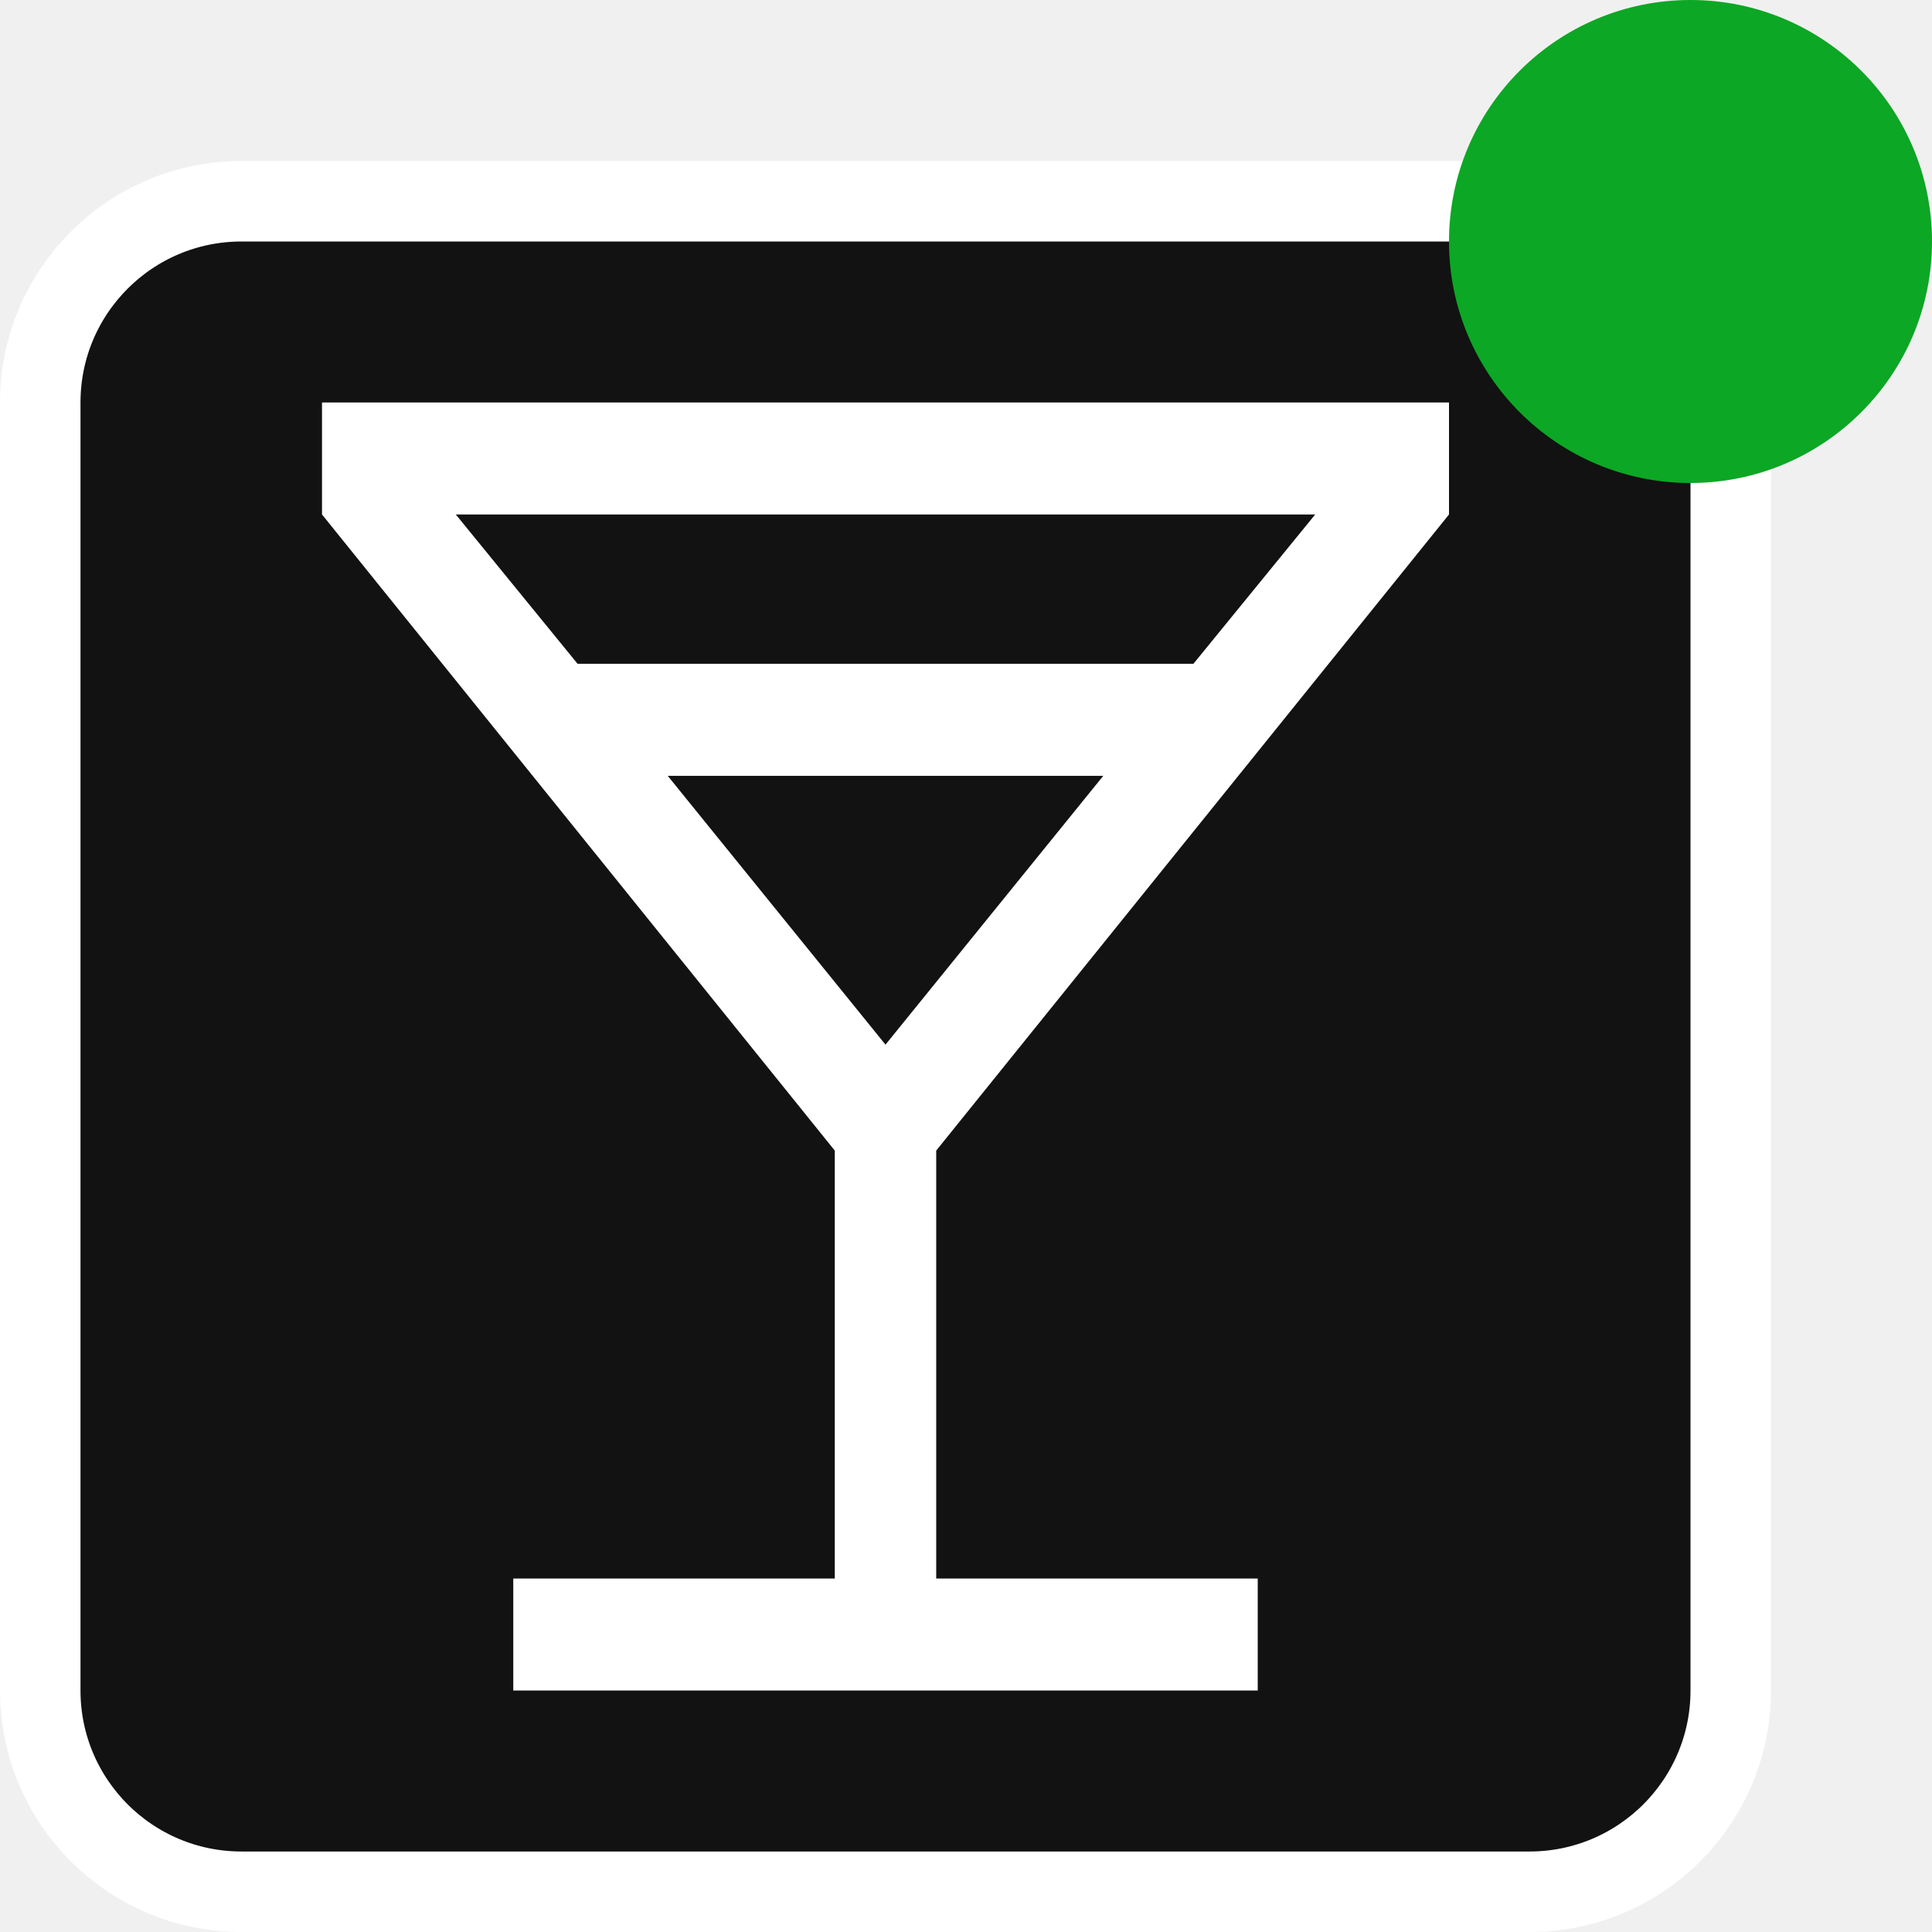
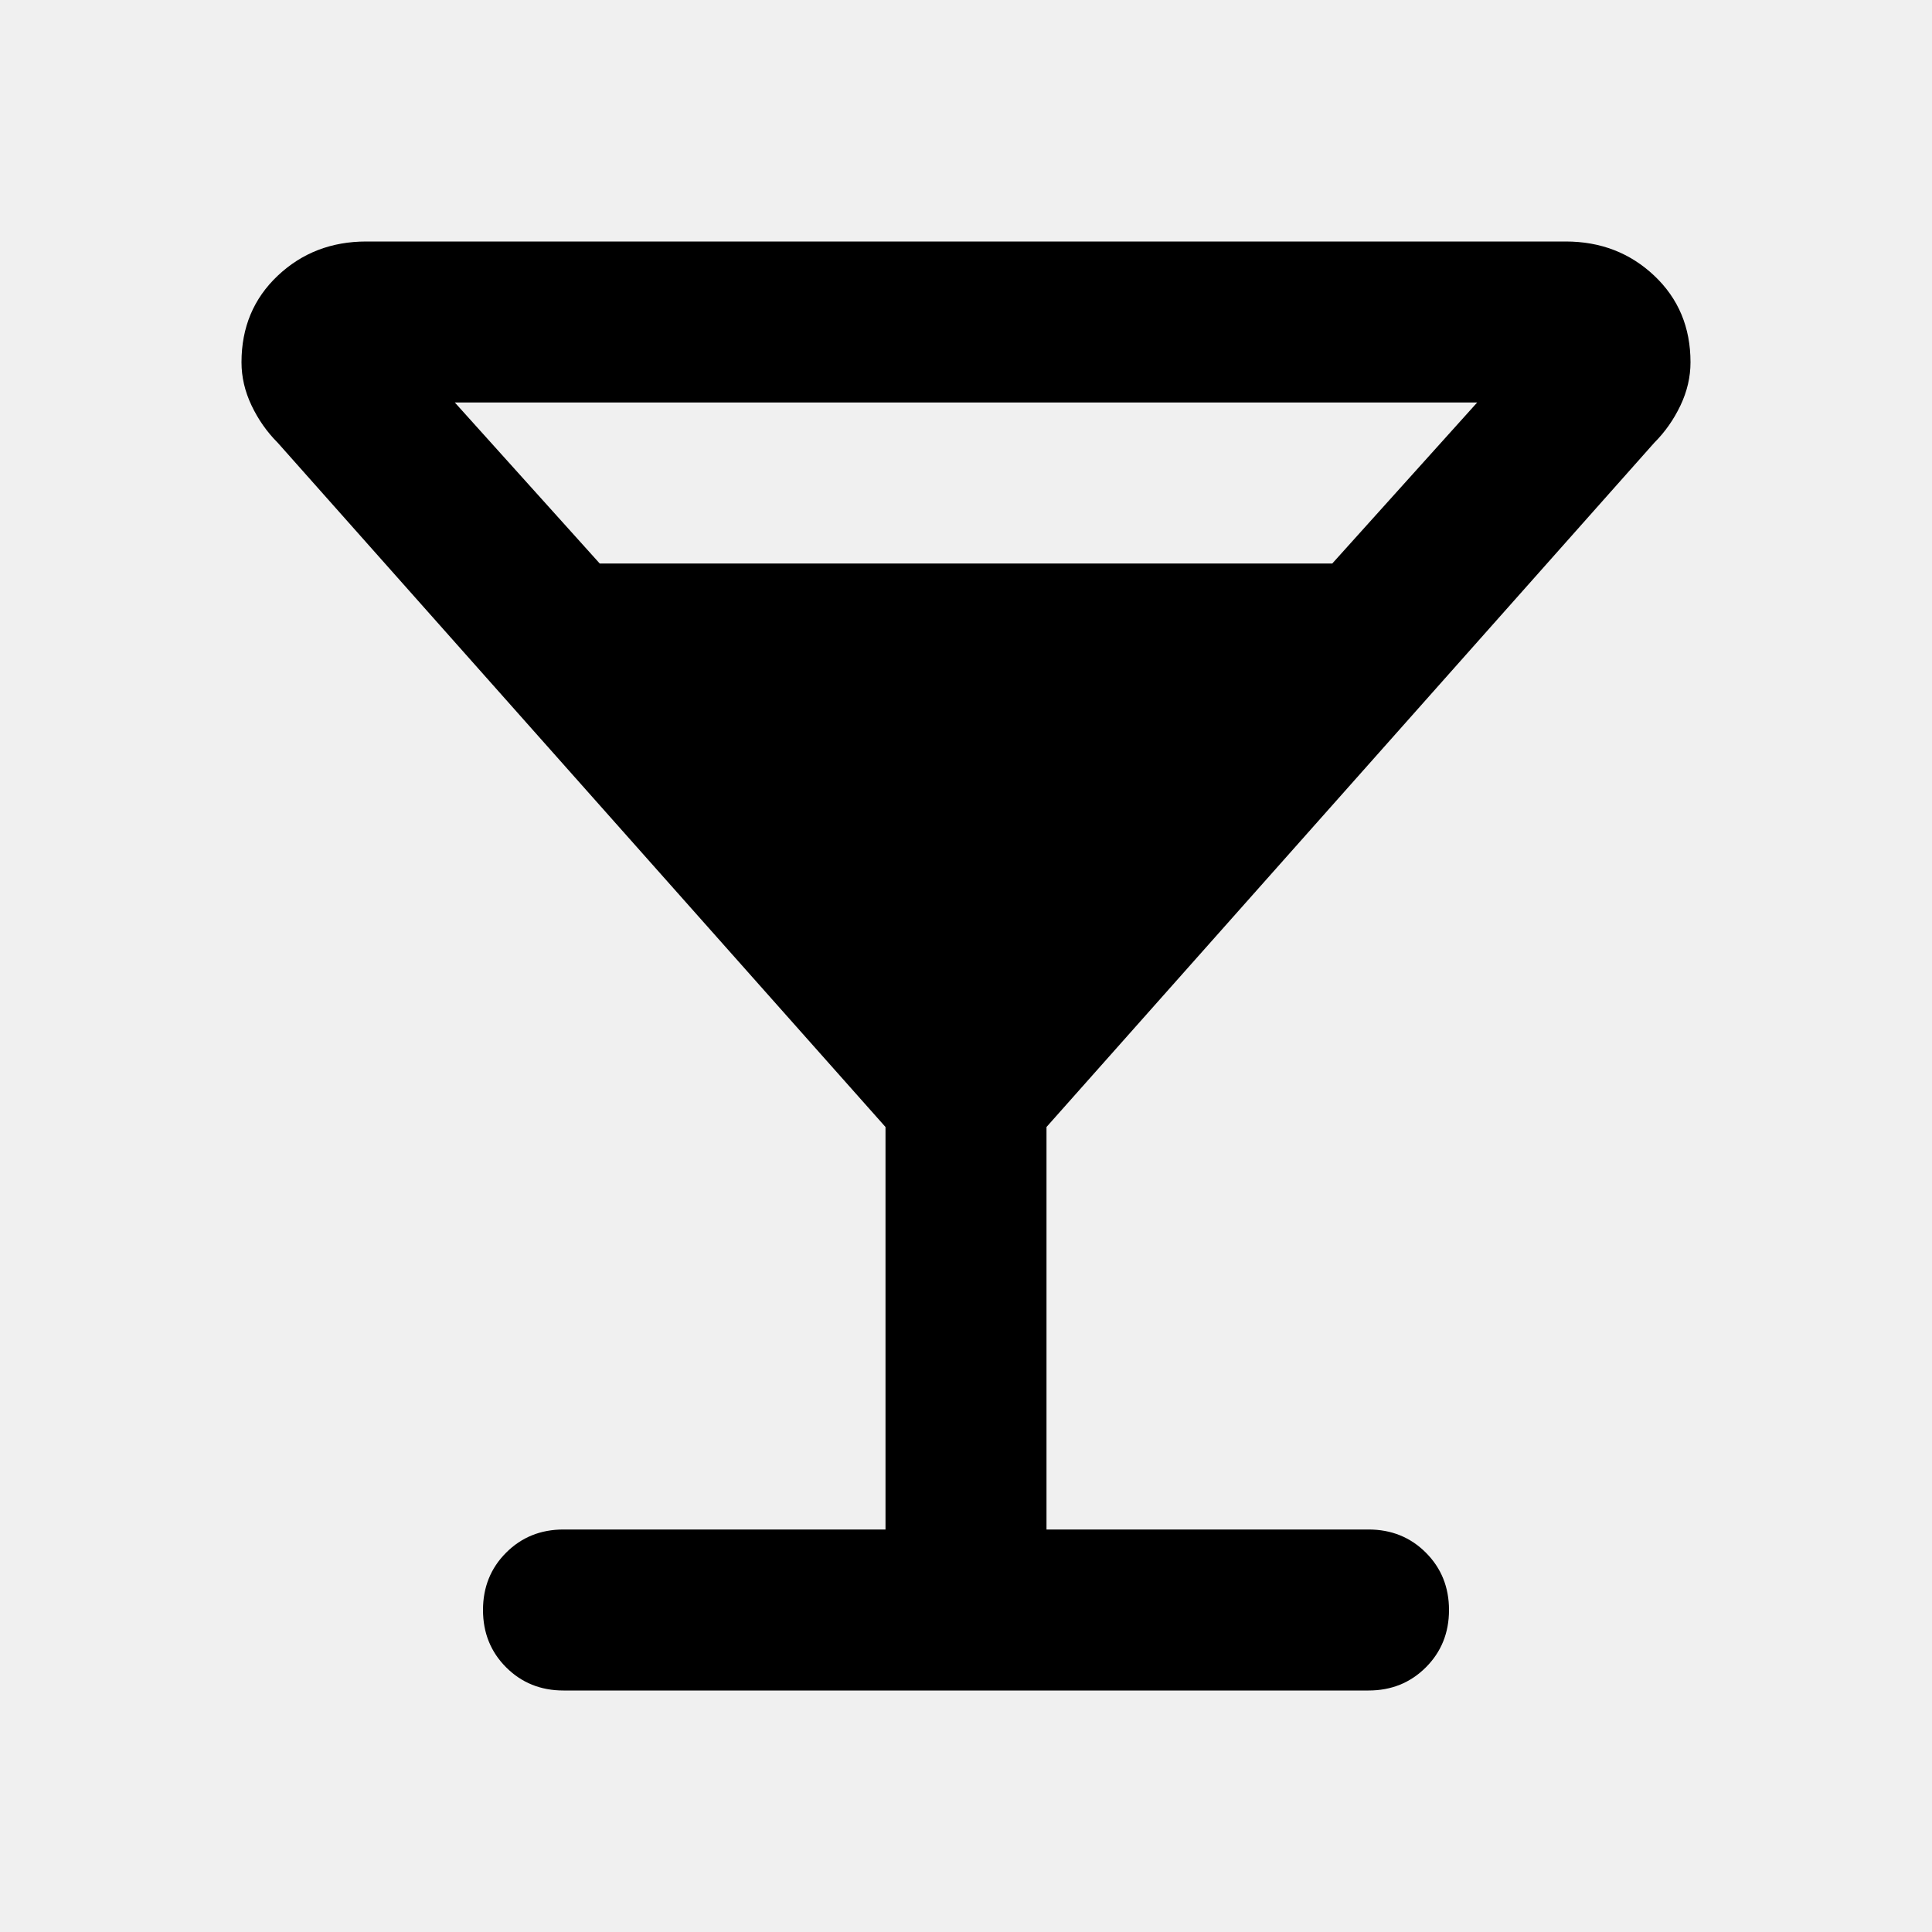
- <svg xmlns="http://www.w3.org/2000/svg" width="24" height="24" viewBox="0 0 24 24" fill="none">
-   <rect x="0.5" y="2.5" width="21" height="21" rx="2.5" fill="#121212" stroke="white" />
-   <path d="M6.376 21V19.609H10.37V14.293L4 6.391V5H18V6.391L11.63 14.293V19.609H15.624V21H6.376ZM7.175 8.246H14.825L16.338 6.391H5.662L7.175 8.246ZM11 12.977L13.705 9.638H8.295L11 12.977Z" fill="white" />
-   <rect x="18" width="6" height="6" rx="3" fill="#0CA724" />
+ <svg xmlns="http://www.w3.org/2000/svg" height="24px" viewBox="0 -960 960 960" width="24px" fill="#000000">
+   <path d="M440-200v-200L138-740q-8-8-13-18.5t-5-21.5q0-26 18-43t44-17h596q26 0 44 17t18 43q0 11-5 21.5T822-740L520-400v200h160q17 0 28.5 11.5T720-160q0 17-11.5 28.5T680-120H280q-17 0-28.5-11.5T240-160q0-17 11.5-28.5T280-200h160ZM298-680h364l72-80H226l72 80Z" />
</svg>
